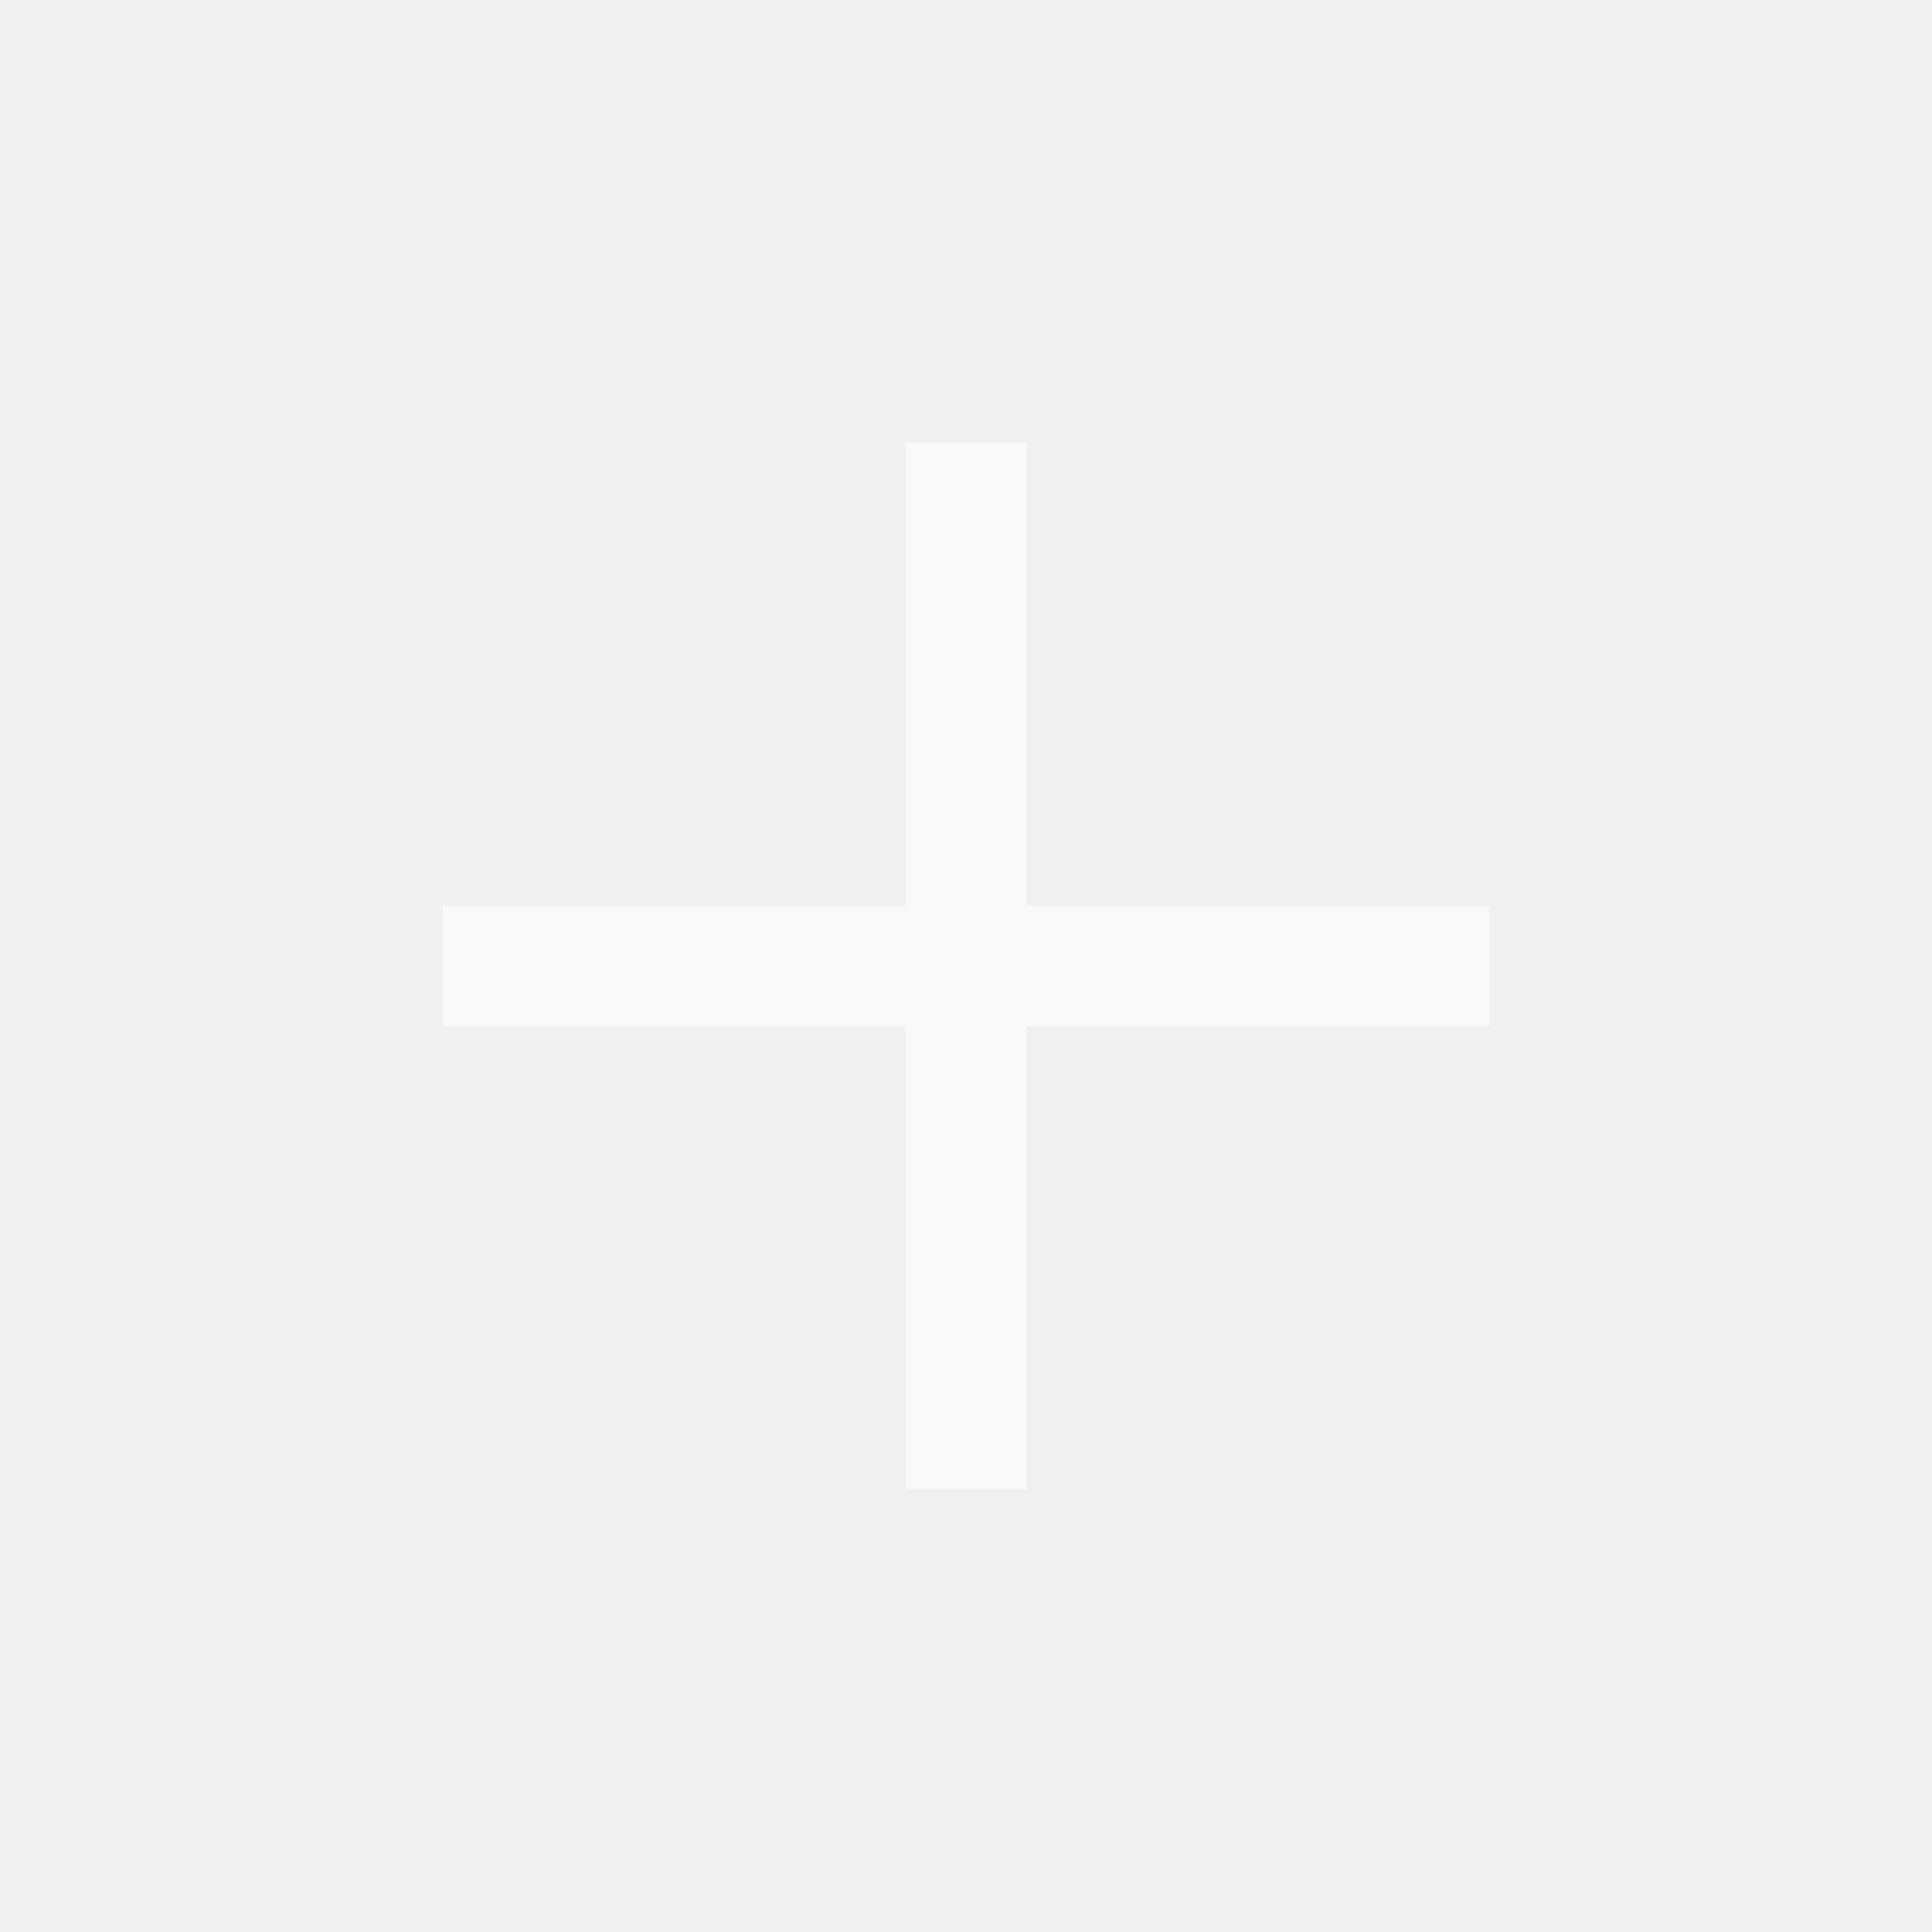
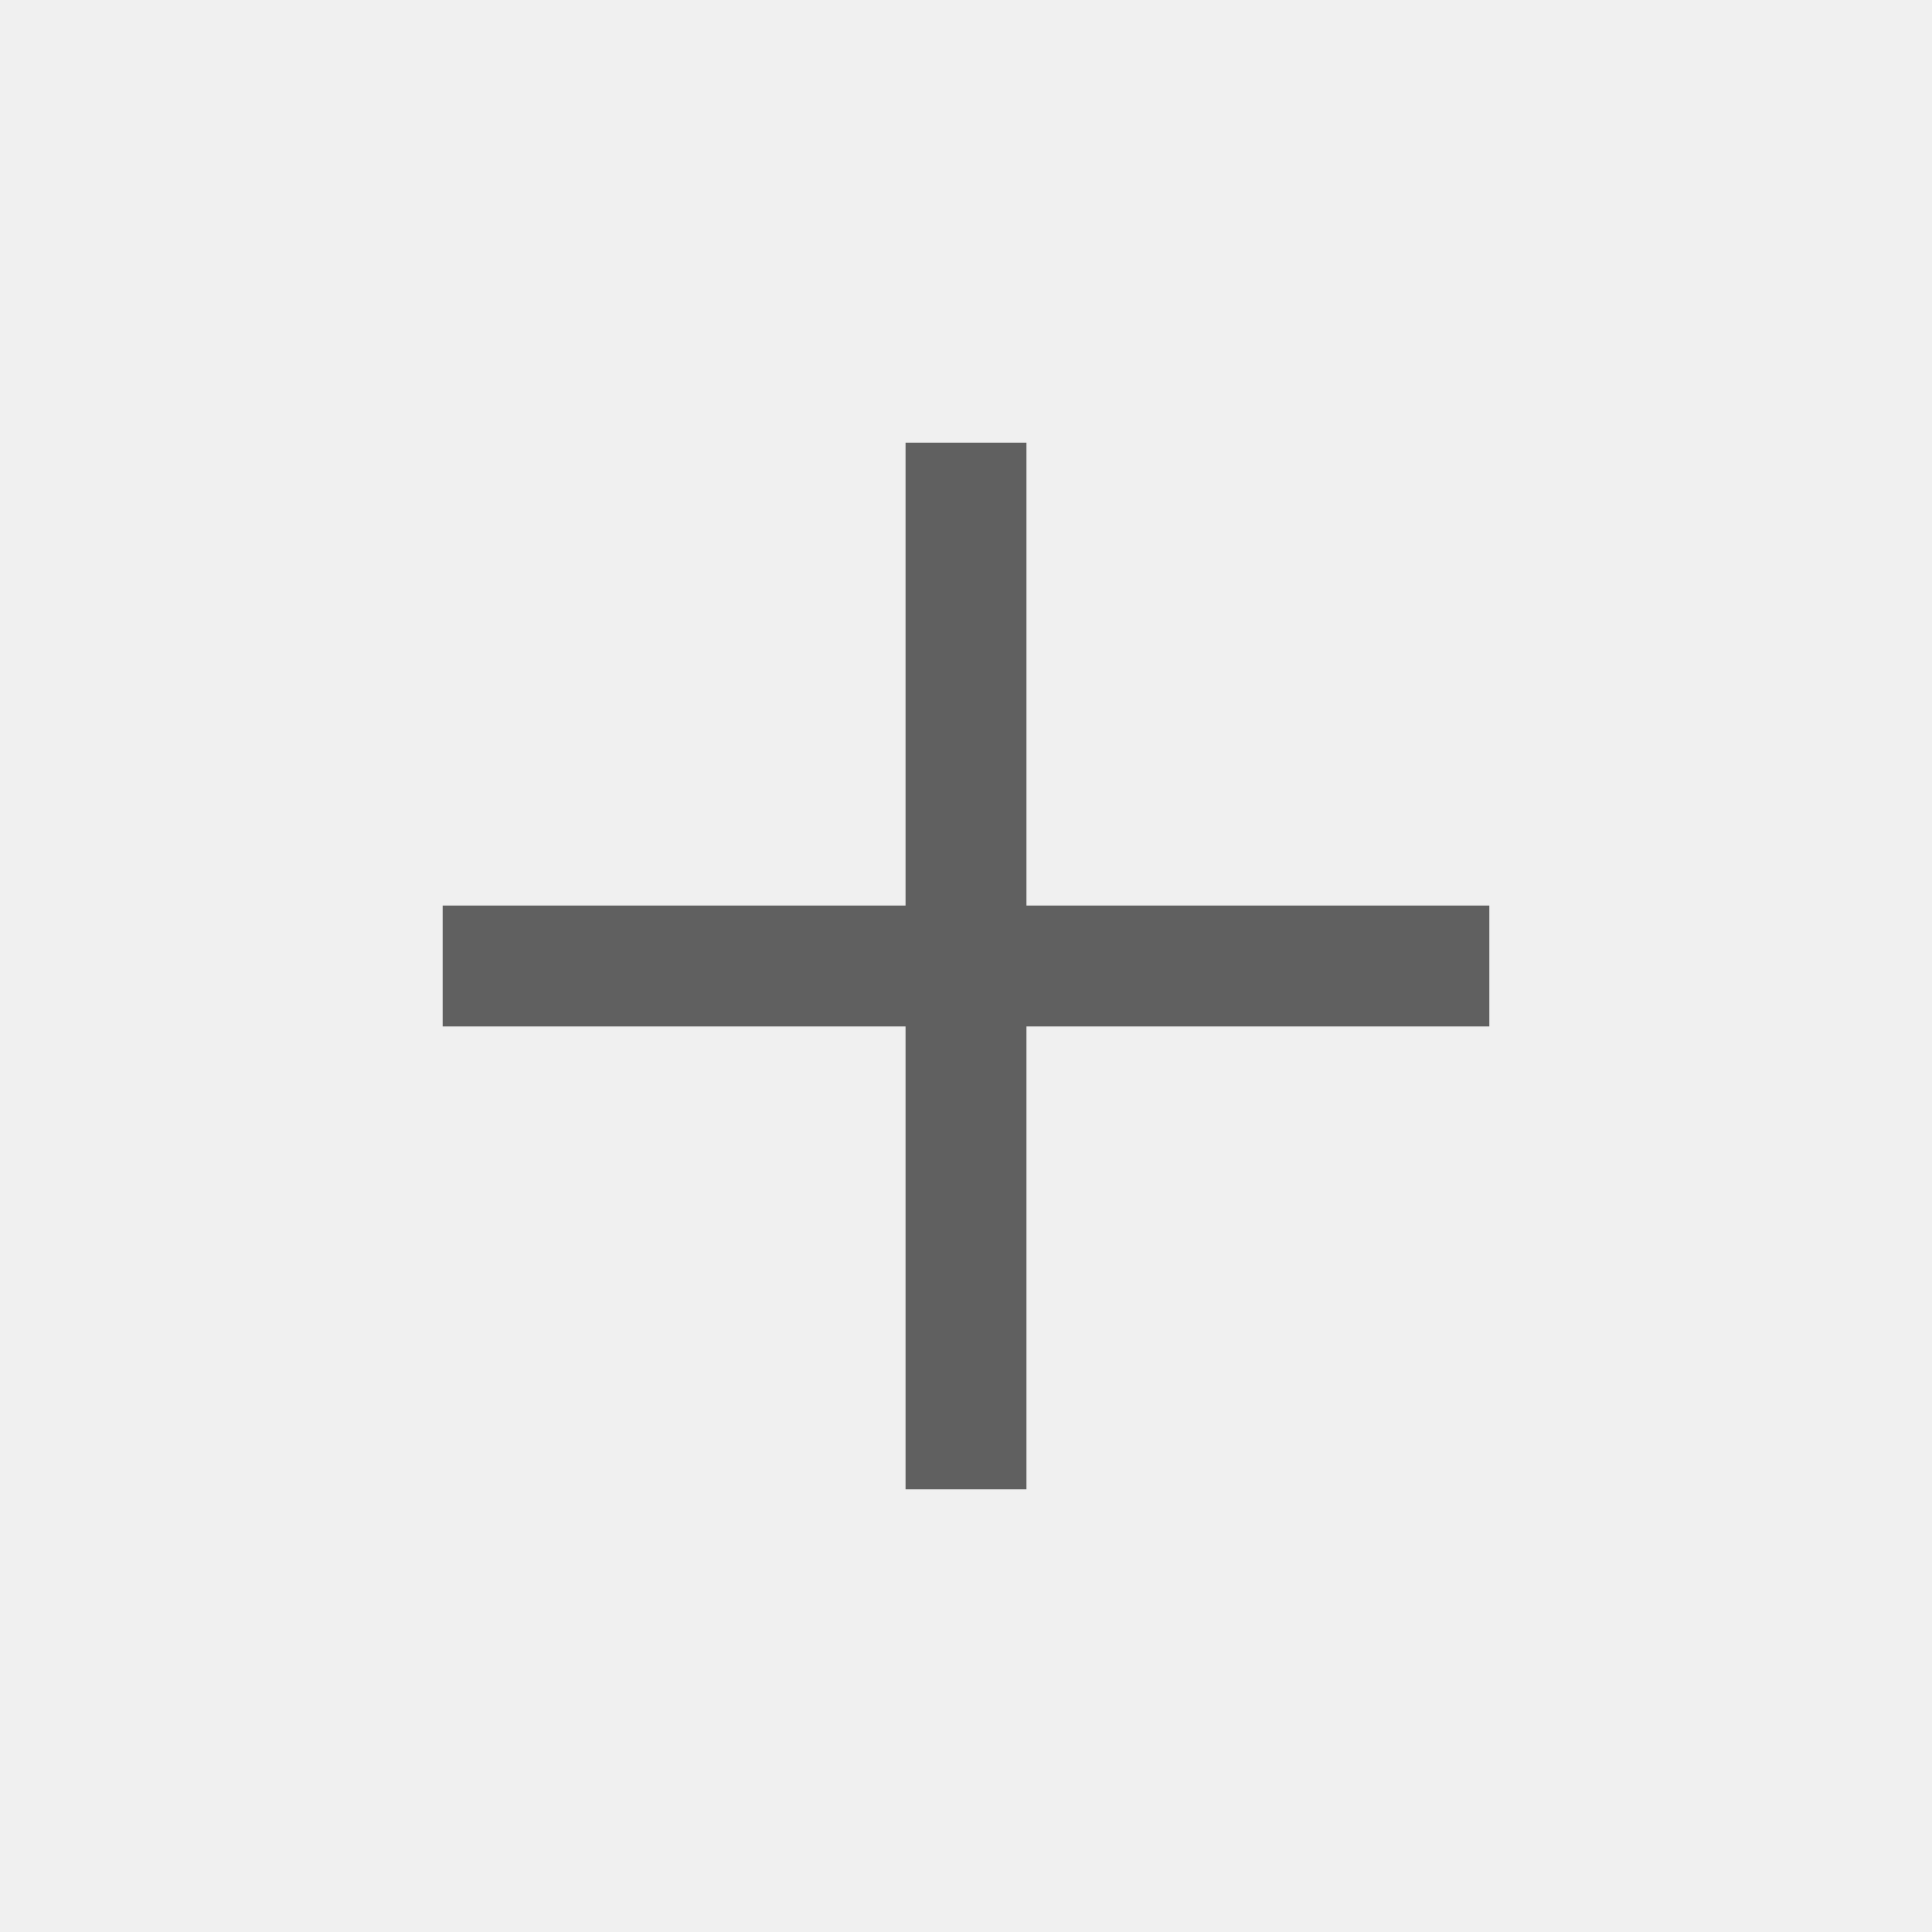
<svg xmlns="http://www.w3.org/2000/svg" width="24" height="24" viewBox="0 0 24 24" fill="none">
-   <path d="M11.25 12.75H5.5V11.25H11.25V5.5H12.75V11.25H18.5V12.75H12.75V18.5H11.25V12.75Z" fill="white" fill-opacity="0.6" />
+   <path d="M11.25 12.75H5.5V11.25H11.25V5.5H12.75V11.25H18.5V12.75H12.75V18.5H11.25V12.75Z" fill="black" fill-opacity="0.6" />
</svg>
